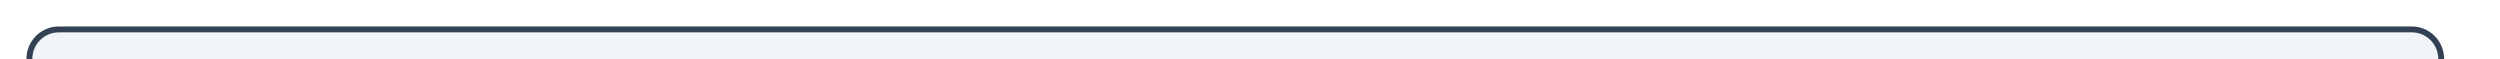
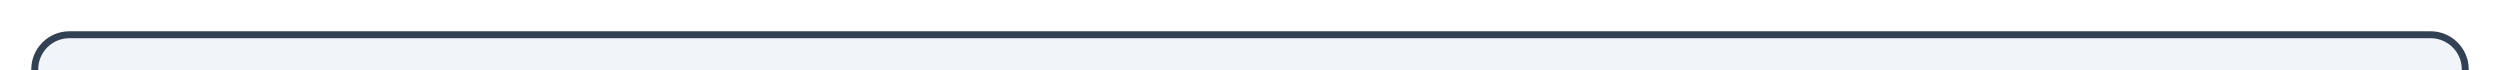
- <svg xmlns="http://www.w3.org/2000/svg" viewBox="0 0 850 20" role="img" aria-label="D3 attempt CORE2A unmarked exponent model" font-family="system-ui,sans-serif" font-size="22">
+ <svg xmlns="http://www.w3.org/2000/svg" viewBox="0 0 720 20" role="img" aria-label="D3 attempt CORE2A unmarked exponent model" font-family="system-ui,sans-serif" font-size="26">
  <g data-g9-stage-id="D3M-ATTEMPT">
-     <rect x="10" y="10" width="820" height="80" rx="10" fill="#f1f5f9" stroke="#334155" stroke-width="2" />
+     <rect x="10" y="10" width="700" height="80" rx="10" fill="#f1f5f9" stroke="#334155" stroke-width="2" />
    <text x="22" y="55" fill="#172033">4^(2u+1)         =         16^u + 192</text>
  </g>
</svg>
